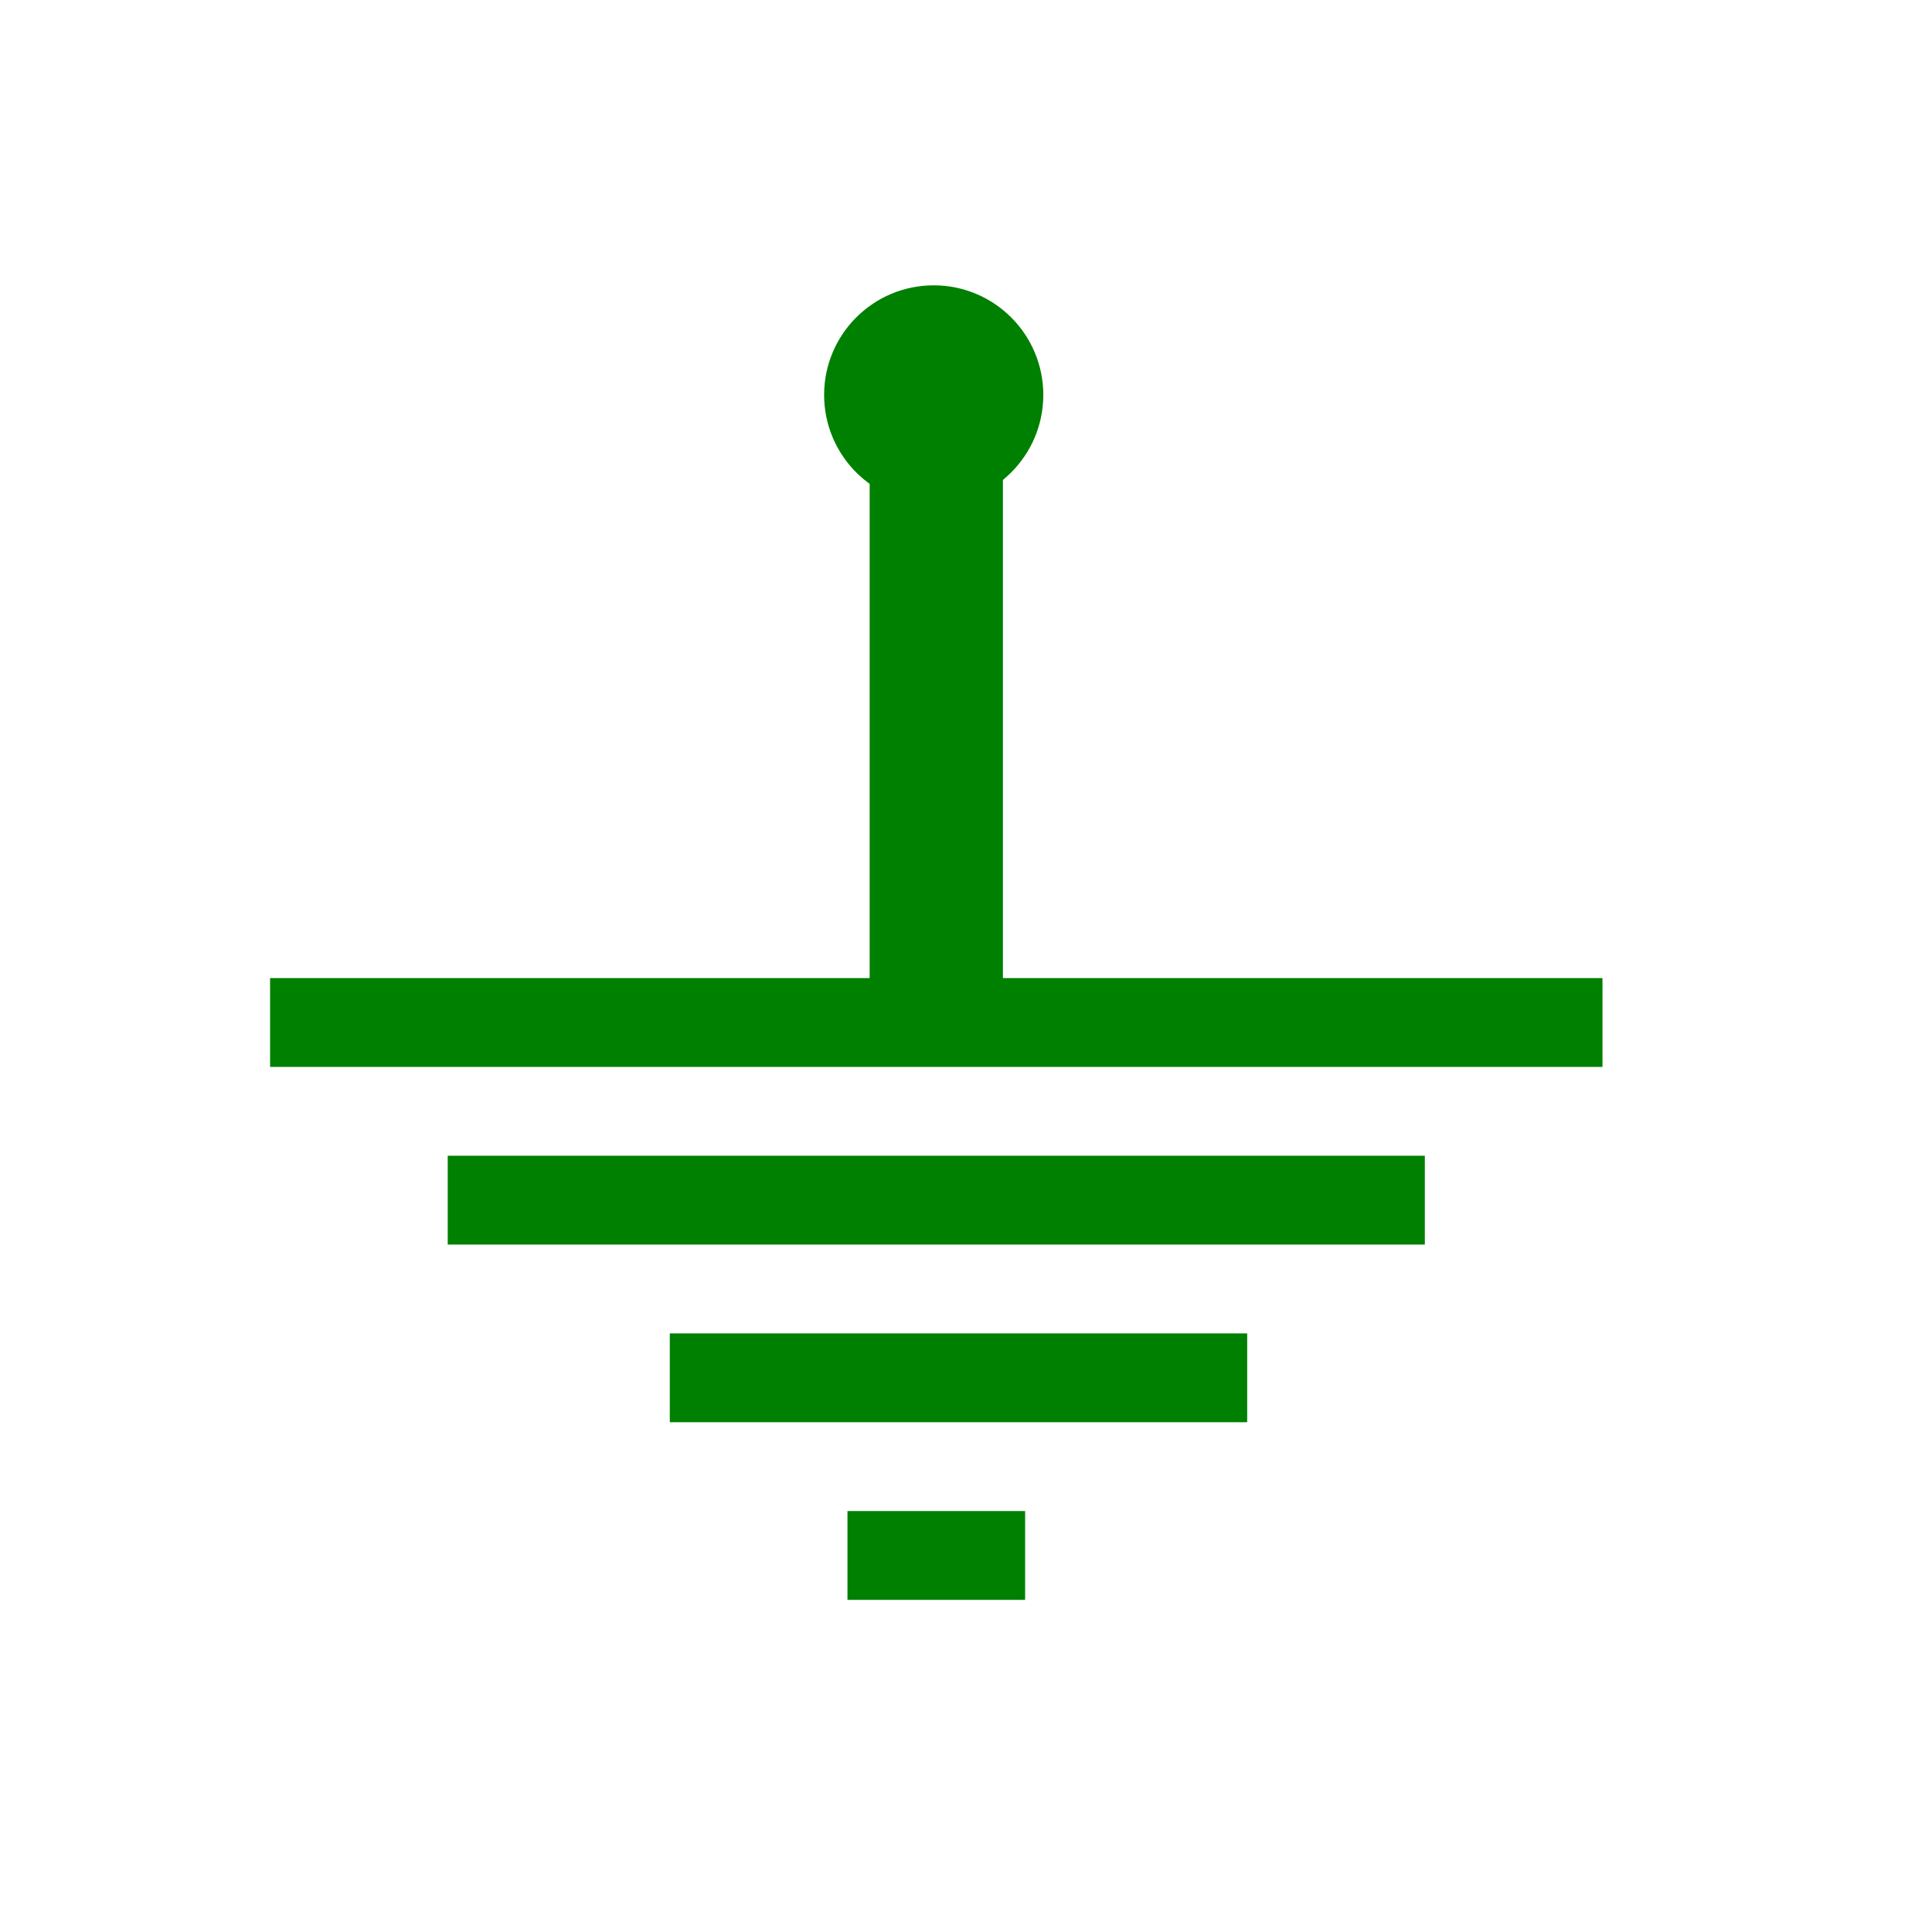
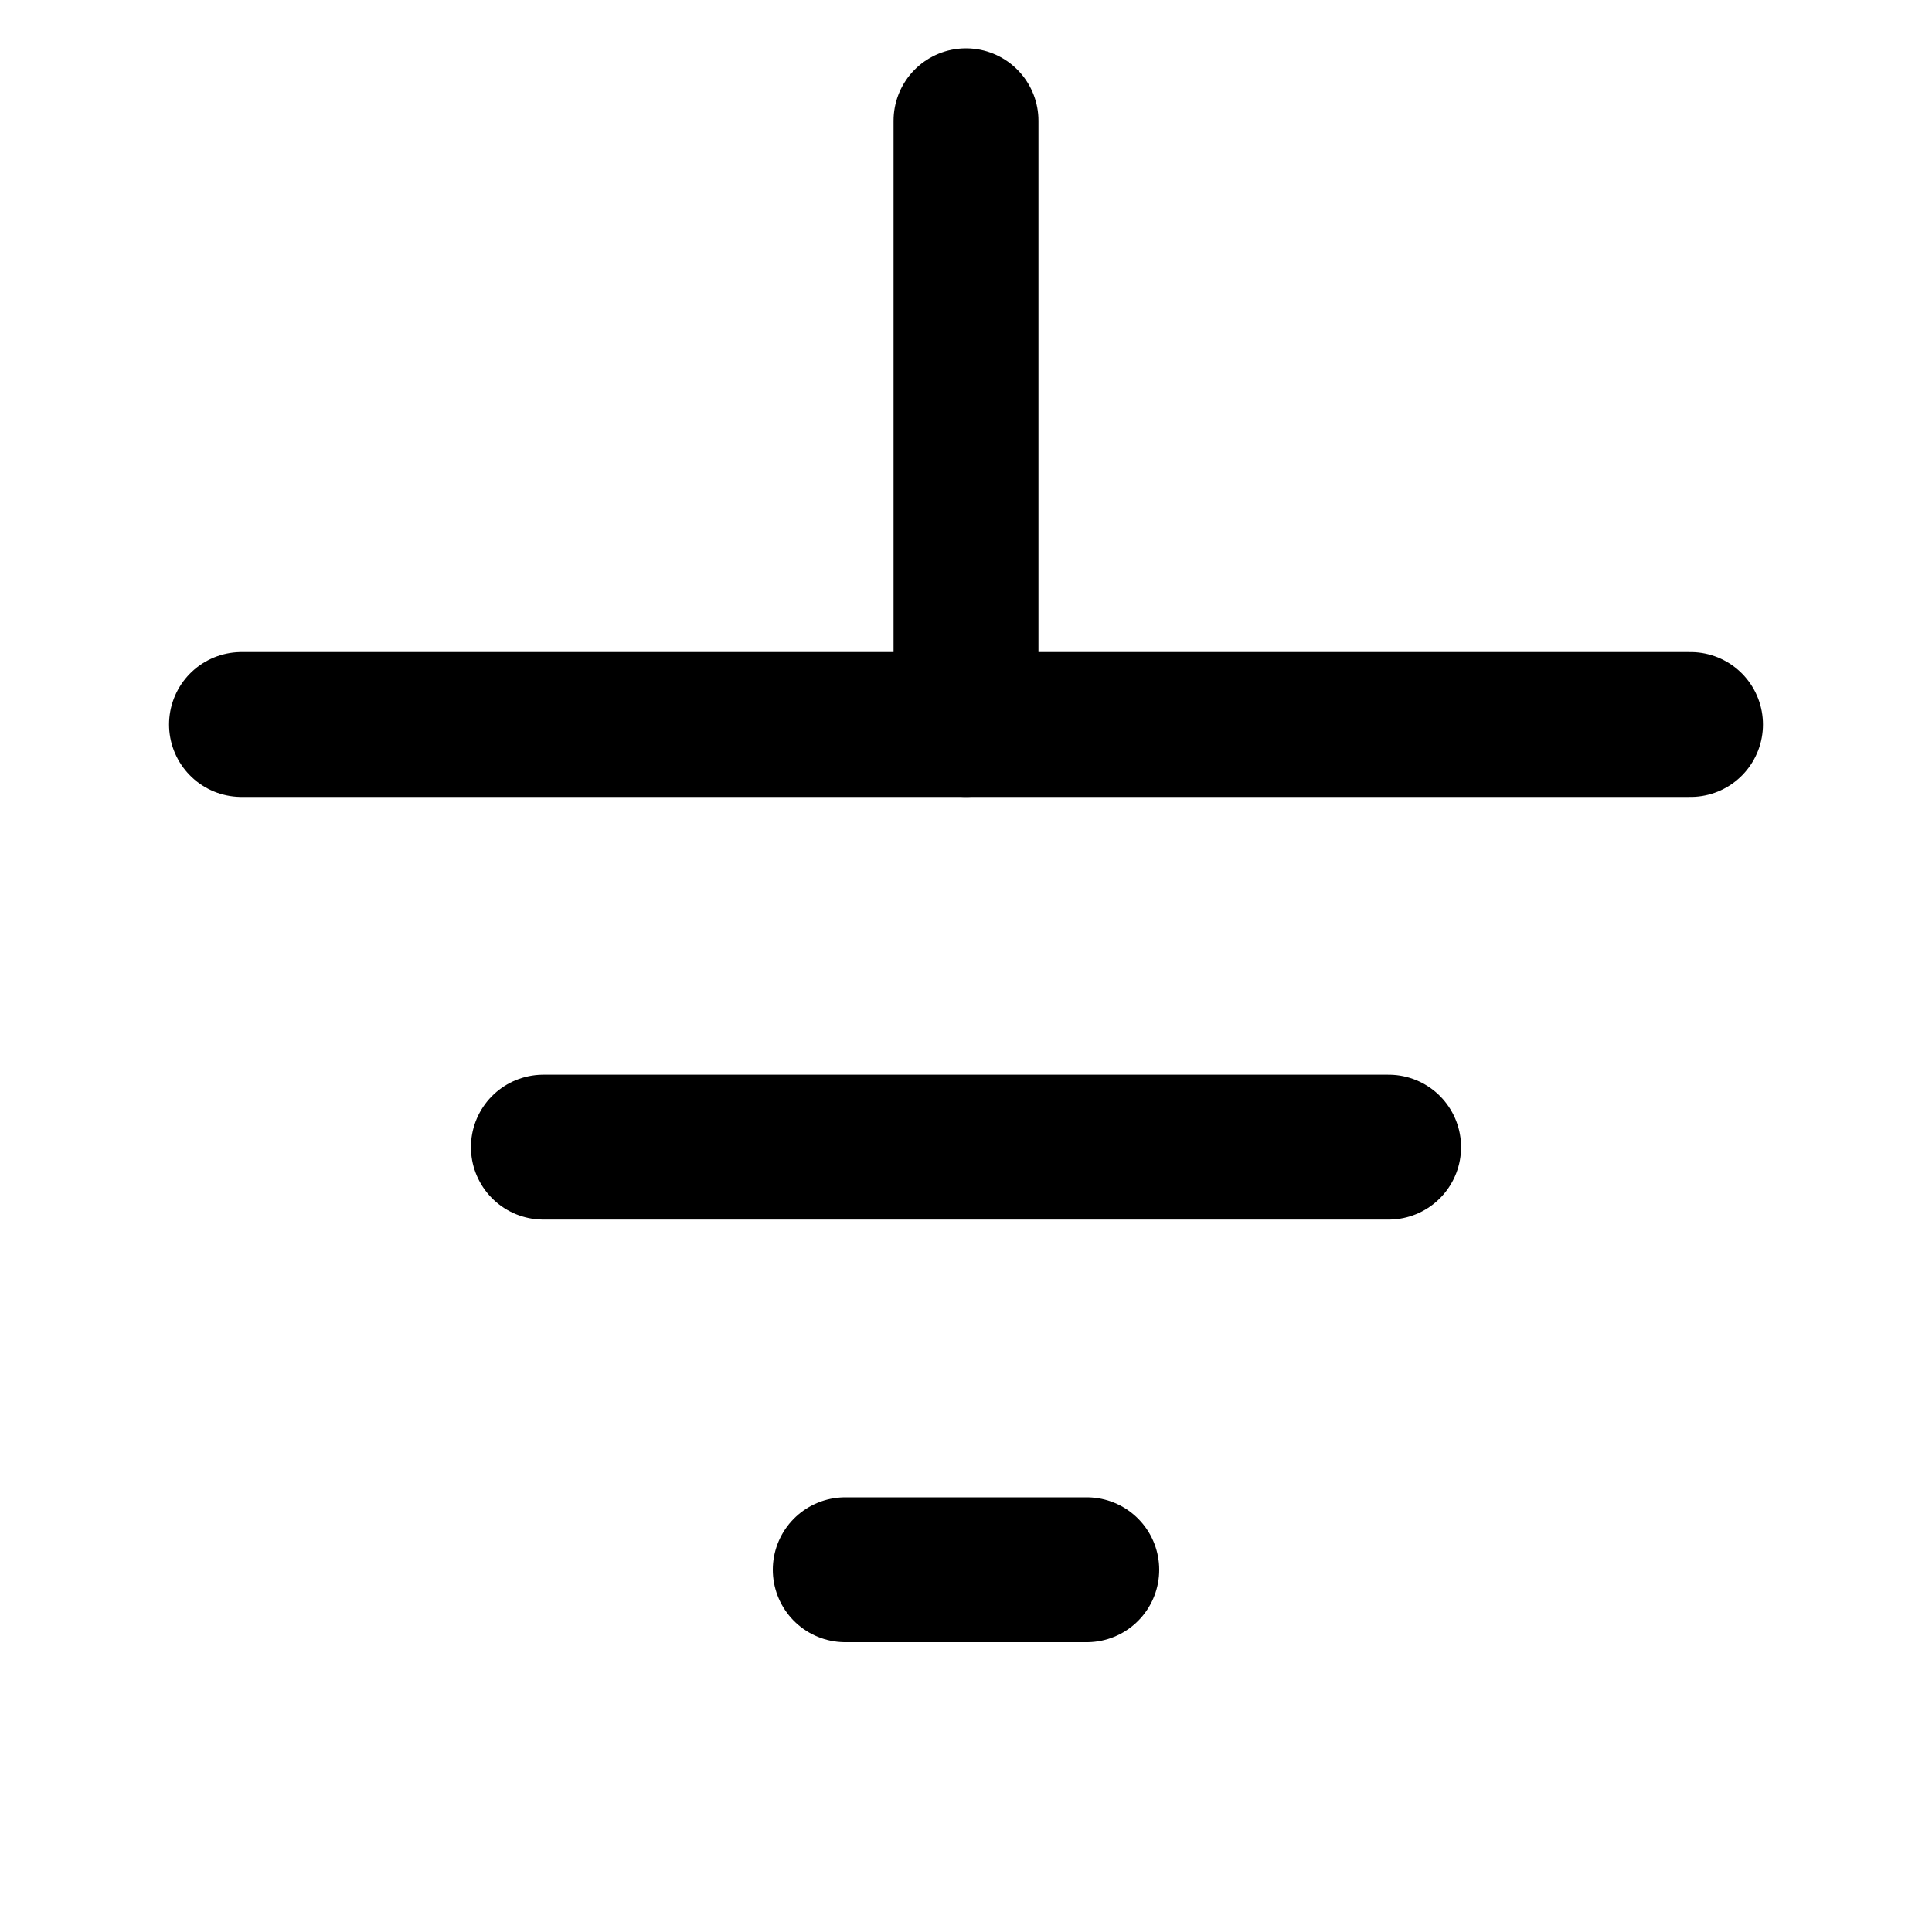
- <svg xmlns="http://www.w3.org/2000/svg" width="43.5mm" height="43.5mm" viewBox="0 0 43.5 43.5" version="1.1" id="svg5356">
-   <defs id="defs5350" />
-   <g id="layer2" style="display:inline">
-     <path style="display:inline;fill:none;fill-rule:evenodd;stroke:#008000;stroke-width:3;stroke-linecap:butt;stroke-linejoin:miter;stroke-miterlimit:4;stroke-dasharray:none;stroke-opacity:1" d="m 21.081,23.022 v -15" id="path1238-7" />
-     <circle style="display:inline;fill:#008000;fill-opacity:1;stroke:#008000;stroke-width:0.235;stroke-linecap:round;stroke-linejoin:round;stroke-miterlimit:4;stroke-dasharray:none;stroke-dashoffset:0;stroke-opacity:1" id="path4522-9-3-6-3" cx="21.023" cy="8.892" r="2.35" />
-     <path style="display:inline;fill:none;fill-rule:evenodd;stroke:#008000;stroke-width:2;stroke-linecap:butt;stroke-linejoin:miter;stroke-miterlimit:4;stroke-dasharray:none;stroke-opacity:1" d="M 6.081,23.022 H 36.081" id="path1303" />
-     <path style="display:inline;fill:none;fill-rule:evenodd;stroke:#008000;stroke-width:2;stroke-linecap:butt;stroke-linejoin:miter;stroke-miterlimit:4;stroke-dasharray:none;stroke-opacity:1" d="M 10.081,27.022 H 32.081" id="path1305" />
-     <path style="display:inline;fill:none;fill-rule:evenodd;stroke:#008000;stroke-width:2;stroke-linecap:butt;stroke-linejoin:miter;stroke-miterlimit:4;stroke-dasharray:none;stroke-opacity:1" d="M 15.081,31.022 H 28.081" id="path1307" />
-     <path style="display:inline;fill:none;fill-rule:evenodd;stroke:#008000;stroke-width:2;stroke-linecap:butt;stroke-linejoin:miter;stroke-miterlimit:4;stroke-dasharray:none;stroke-opacity:1" d="m 19.081,35.022 h 4" id="path1309" />
-   </g>
+ <svg xmlns="http://www.w3.org/2000/svg" width="16.00px" height="16.00px" viewBox="0 0 16.00 16.00">
+   <path d="M8.000,1.000 L8.000,6.000" fill="none" stroke="#000000" stroke-width="1.20" stroke-linecap="round" stroke-linejoin="round" />
+   <path d="M2.000,6.000 L14.000,6.000" fill="none" stroke="#000000" stroke-width="1.20" stroke-linecap="round" stroke-linejoin="round" />
+   <path d="M4.500,9.500 L11.500,9.500" fill="none" stroke="#000000" stroke-width="1.20" stroke-linecap="round" stroke-linejoin="round" />
+   <path d="M7.000,13.000 L9.000,13.000" fill="none" stroke="#000000" stroke-width="1.20" stroke-linecap="round" stroke-linejoin="round" />
</svg>
